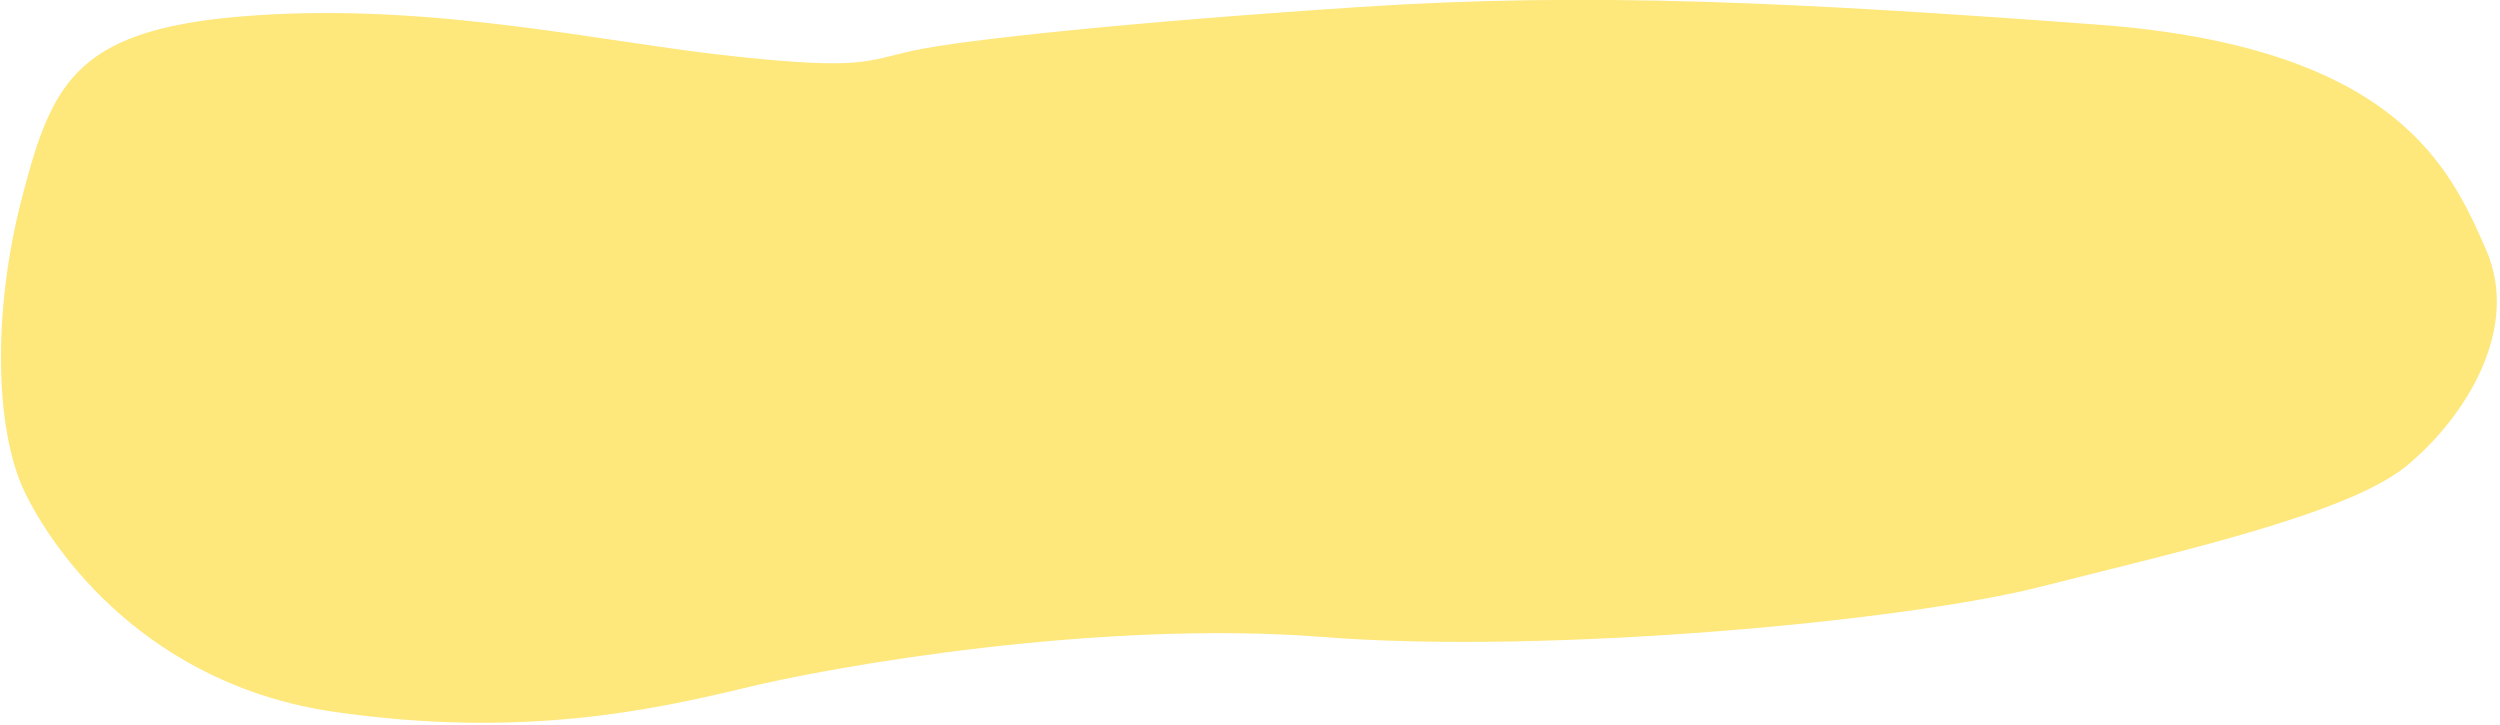
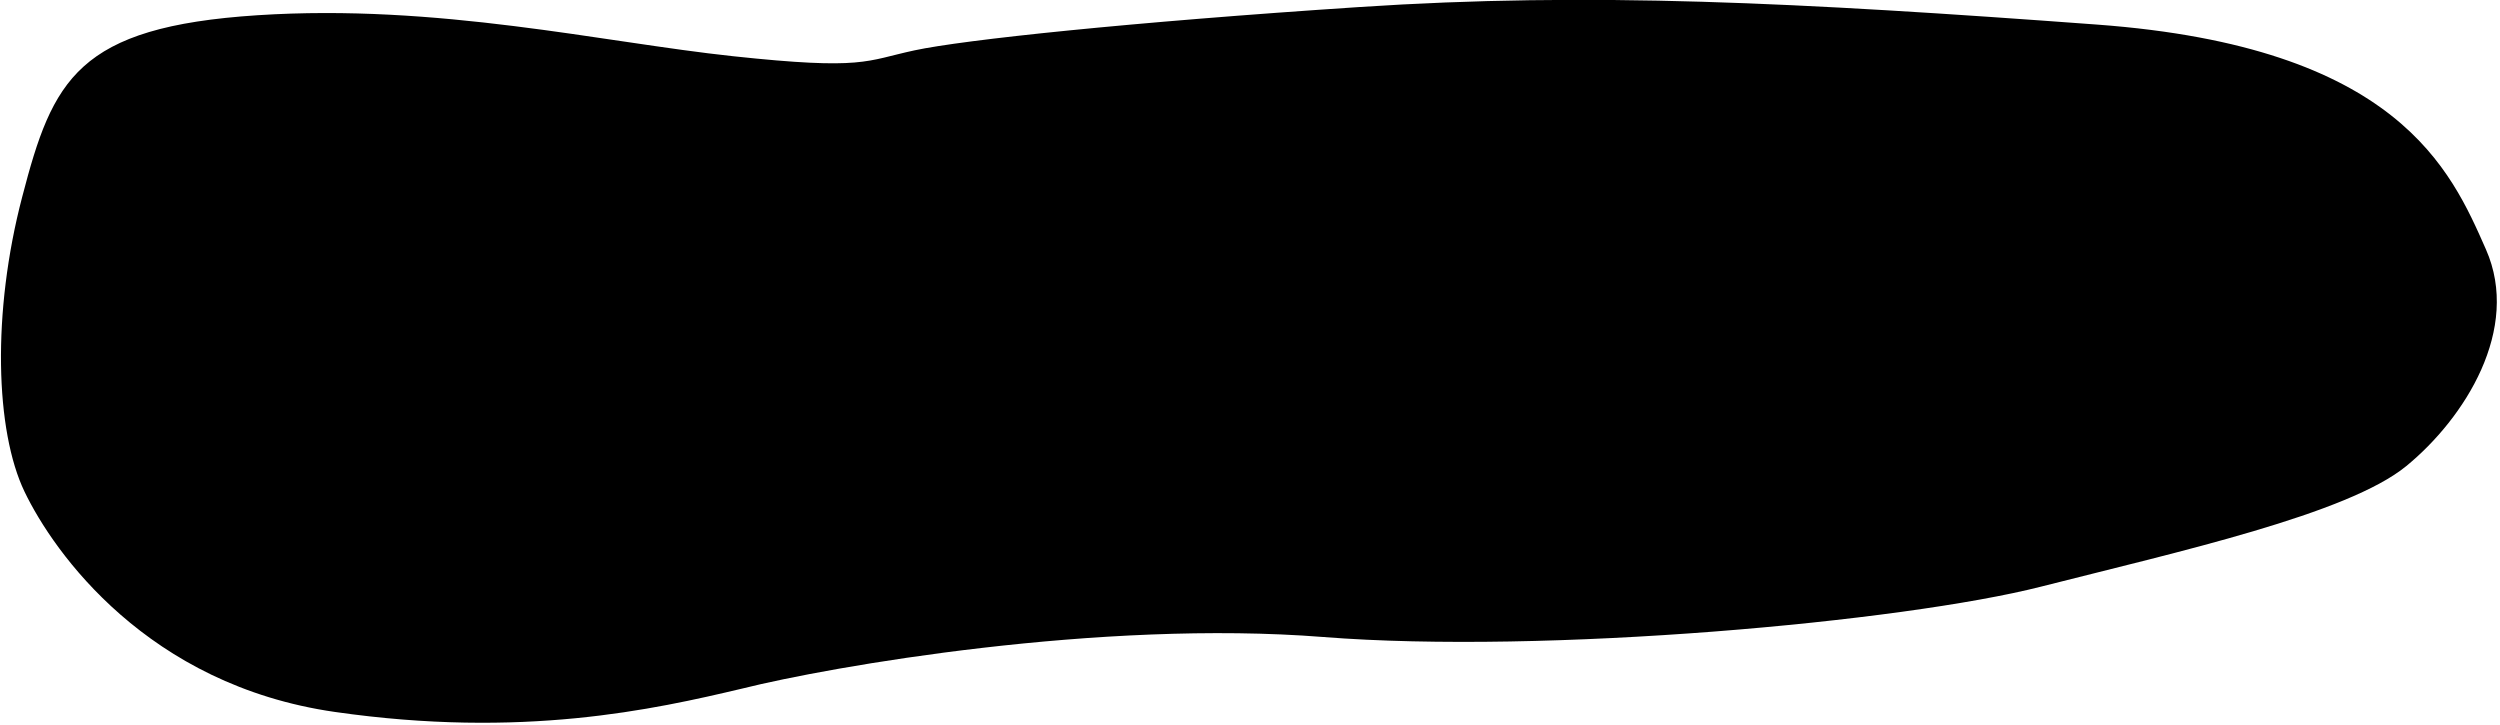
- <svg xmlns="http://www.w3.org/2000/svg" version="1.1" id="Layer_1" x="0px" y="0px" viewBox="0 0 213.5 61.9" style="enable-background:new 0 0 213.5 61.9;" xml:space="preserve">
-   <style type="text/css">
- 	.st0{fill:#FEE77B;}
- </style>
-   <path class="st0" d="M1.9,16.8c-2.6,9.9-2.3,20,0.2,25.2s10.5,16.5,26.5,18.8c16,2.3,27.2-0.2,34.8-2C71,56.9,94,52.9,113,54.4  s49.5-1.3,61.3-4.3c11.8-3,26.2-6.2,31.2-10.3s9.8-11.7,6.8-18.5s-7.5-17.3-33.2-19.2s-43.3-2.8-63-1.5s-33.8,2.8-38,3.7  s-4.3,1.7-15.5,0.5S37.4,0.3,22,1.3S4.5,6.8,1.9,16.8z" />
+ <svg xmlns="http://www.w3.org/2000/svg" viewBox="0 0 213.5 61.9" style="enable-background:new 0 0 213.5 61.9" xml:space="preserve">
+   <path class="st0" d="M1.9 16.8c-2.6 9.9-2.3 20 .2 25.2s10.5 16.5 26.5 18.8c16 2.3 27.2-.2 34.8-2C71 56.9 94 52.9 113 54.4s49.5-1.3 61.3-4.3c11.8-3 26.2-6.2 31.2-10.3s9.8-11.7 6.8-18.5S204.8 4 179.1 2.1s-43.3-2.8-63-1.5-33.8 2.8-38 3.7-4.3 1.7-15.5.5S37.4.3 22 1.3 4.5 6.8 1.9 16.8z" />
</svg>
